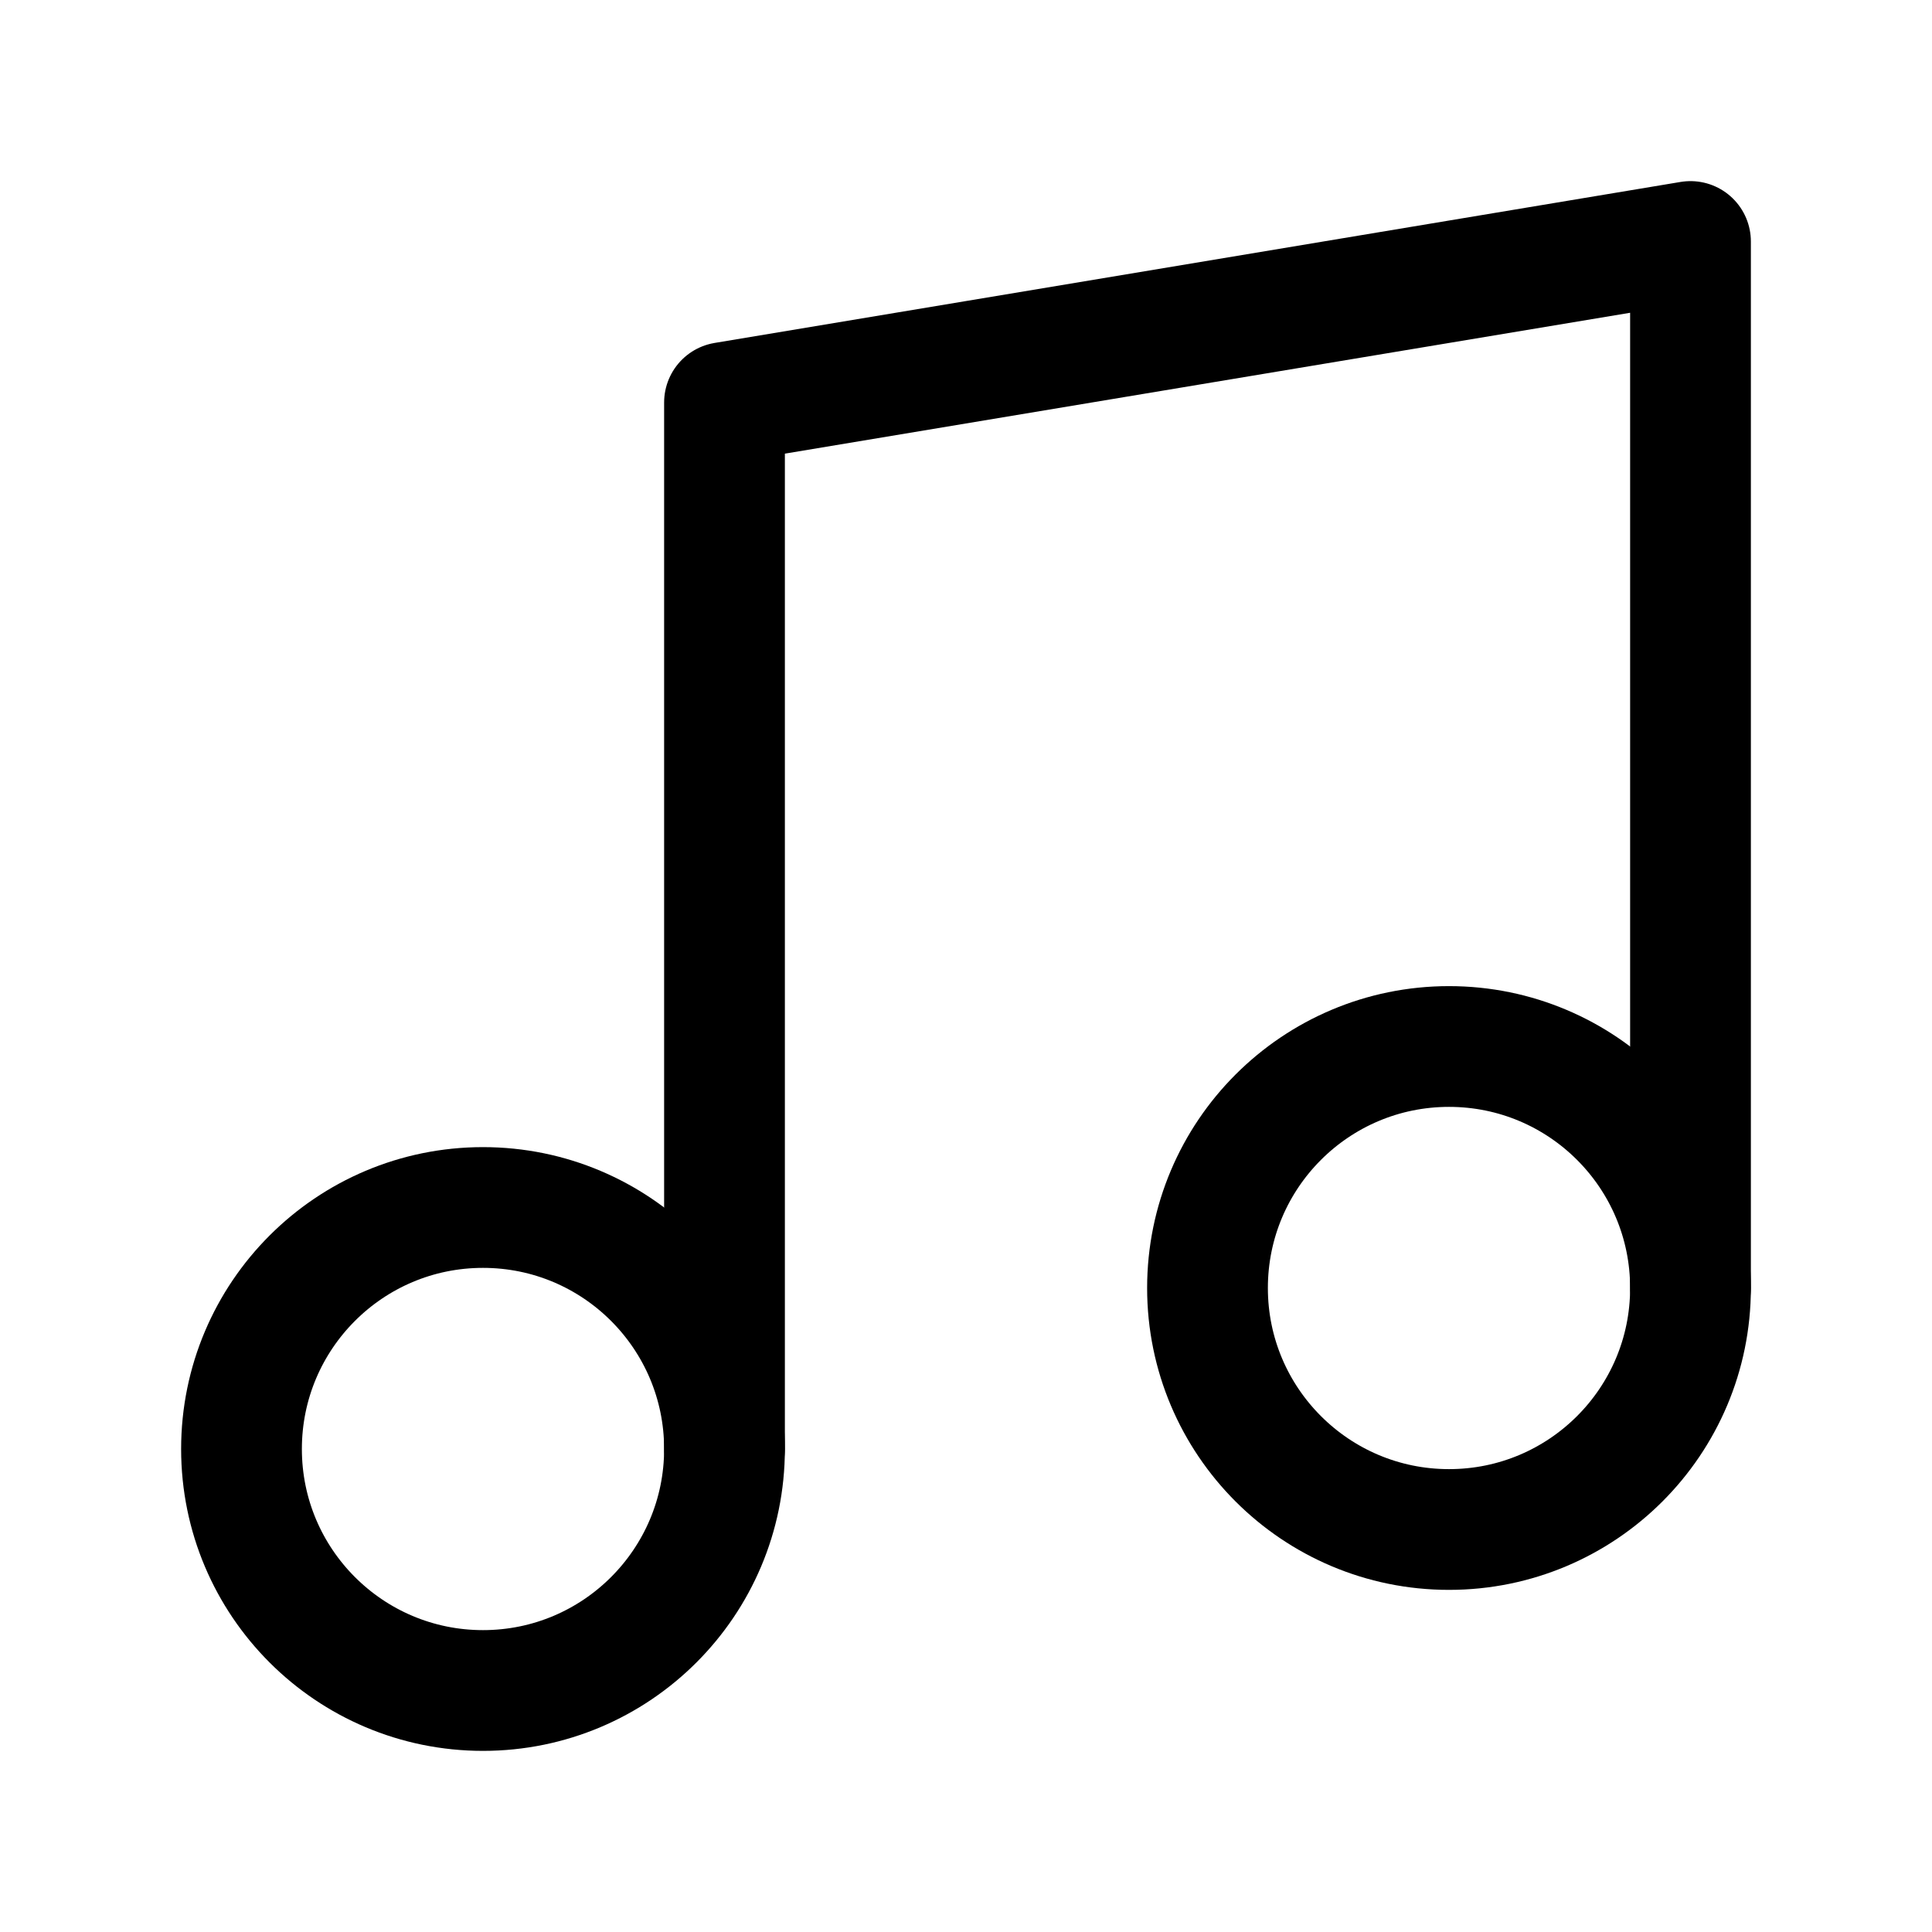
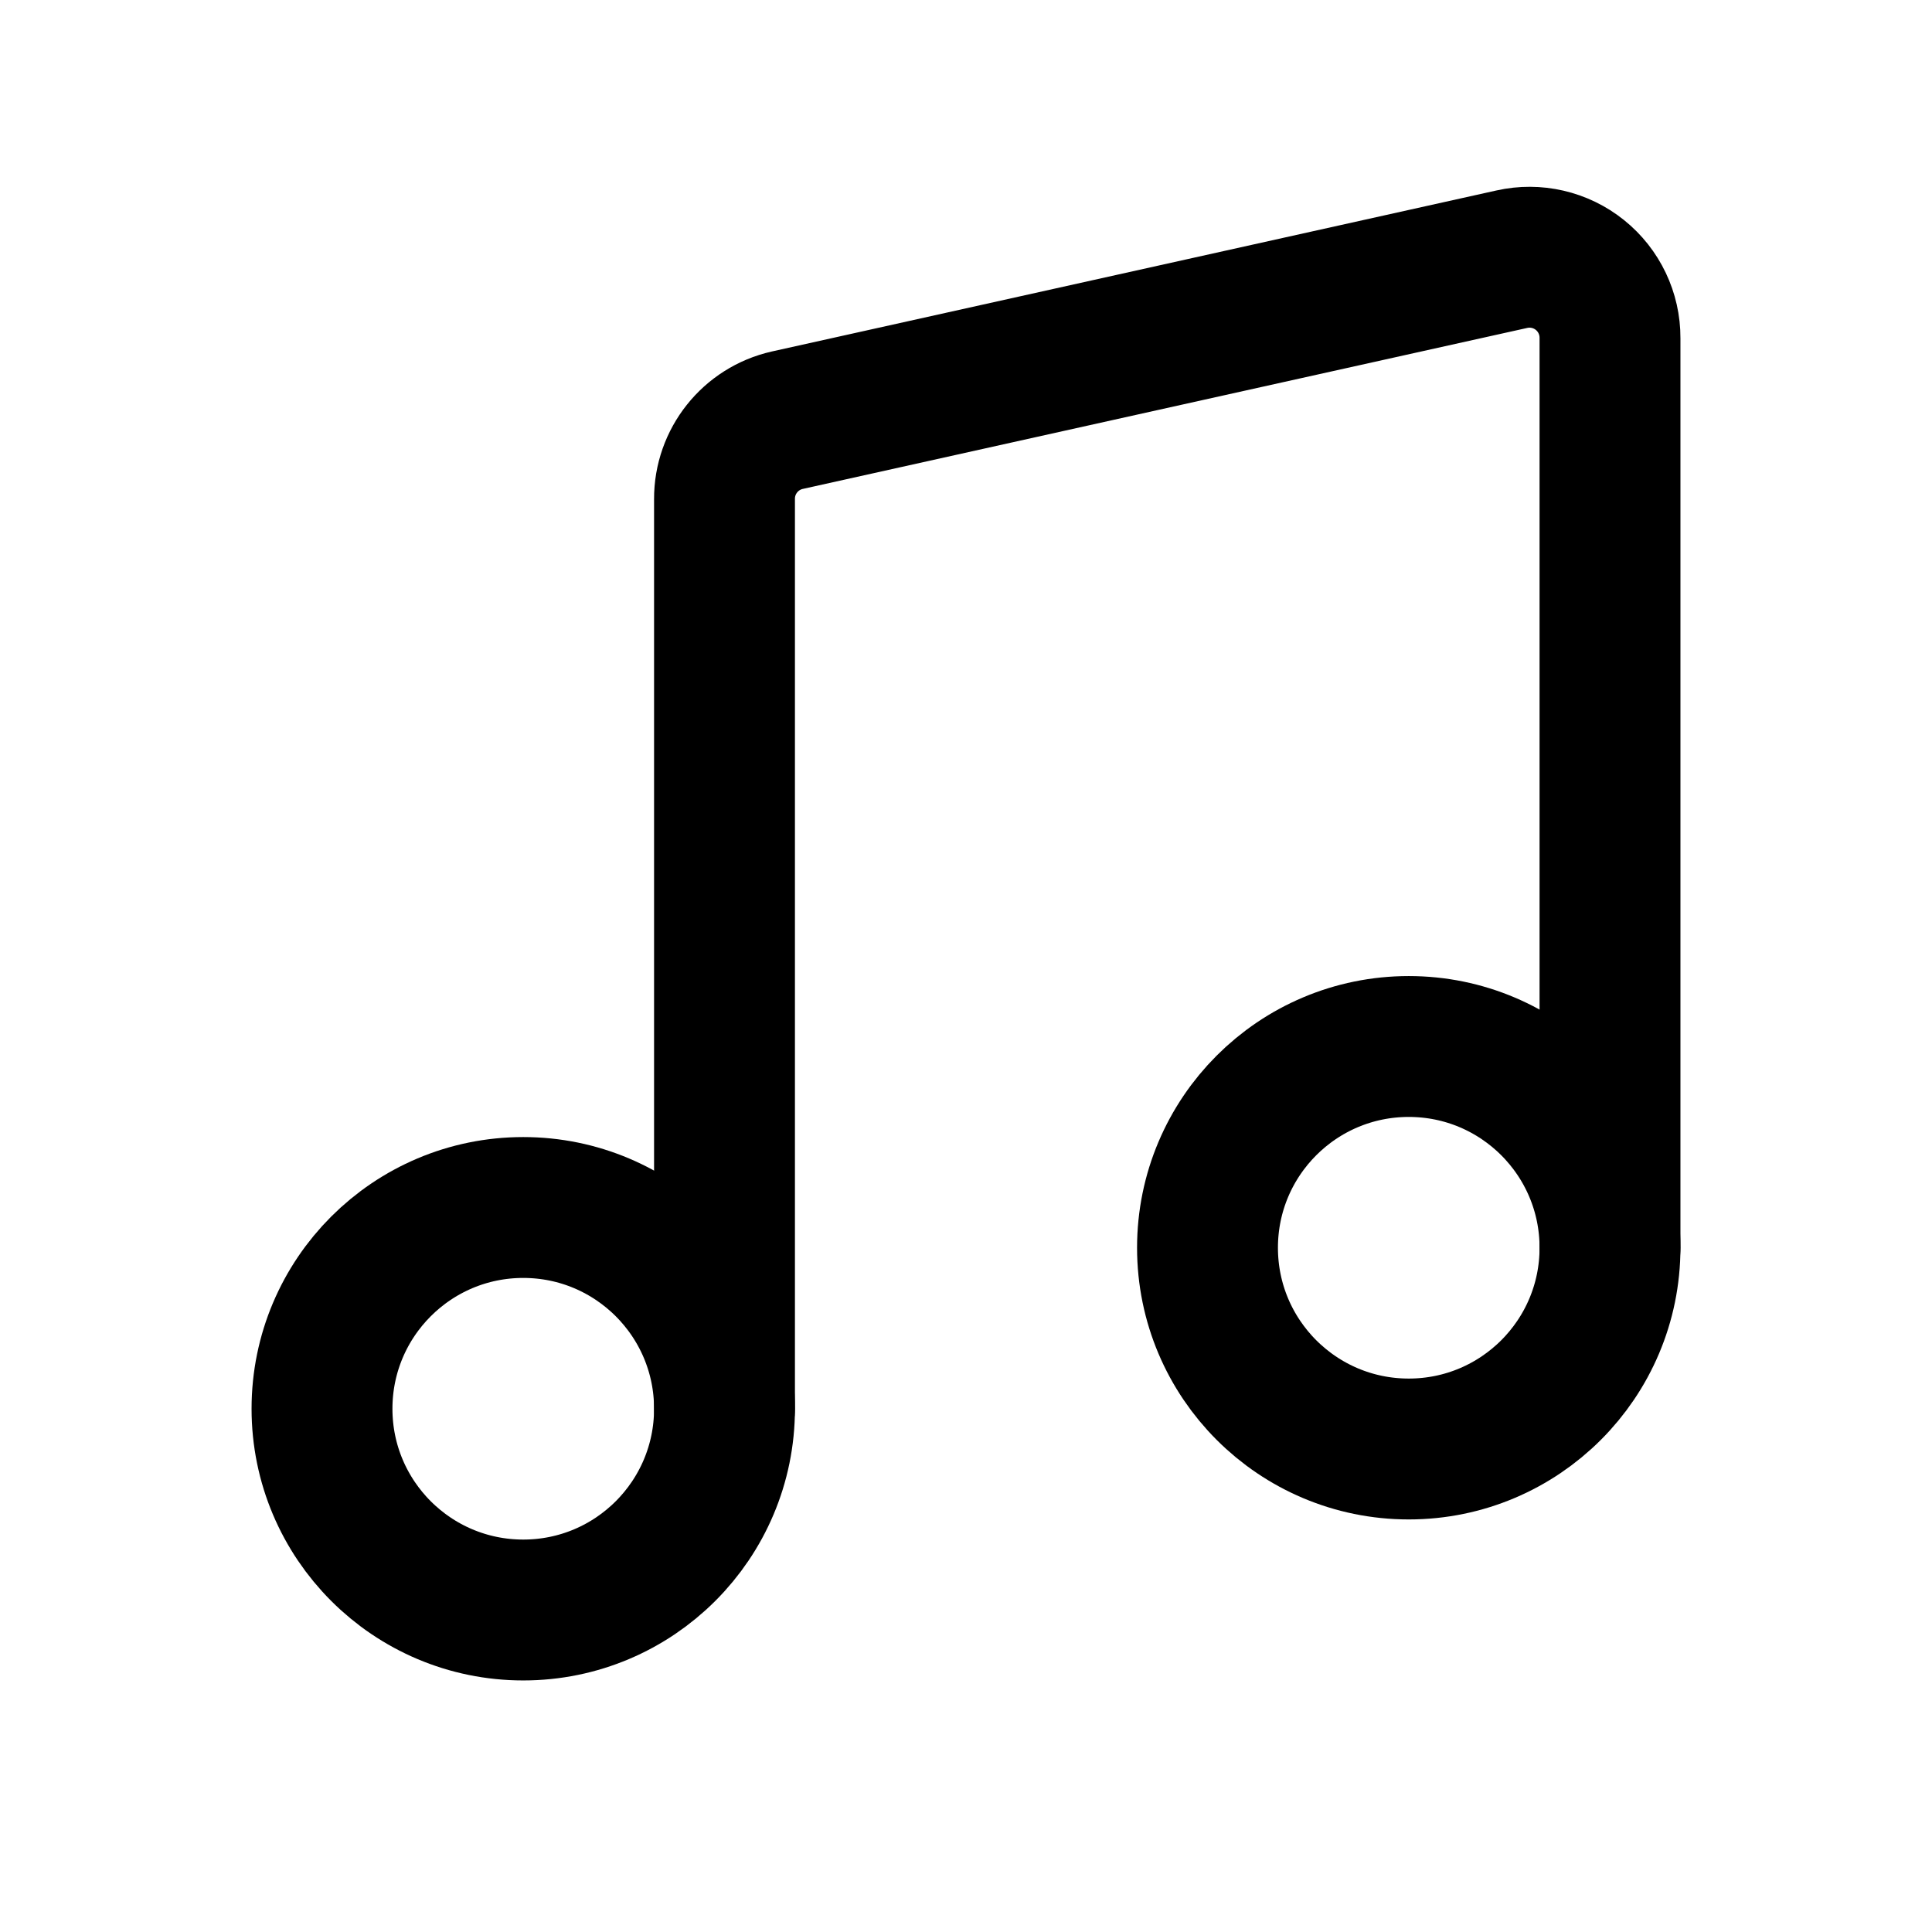
- <svg xmlns="http://www.w3.org/2000/svg" viewBox="0 0 24 24" fill="none" stroke="currentColor" stroke-width="1.5" stroke-linecap="round" stroke-linejoin="round">
-   <path d="M9 18V5l12-2v13" />
-   <circle cx="6" cy="18" r="3" />
-   <circle cx="18" cy="16" r="3" />
+ <svg xmlns="http://www.w3.org/2000/svg" width="16" height="16" viewBox="0 0 24 24" fill="none" stroke="currentColor" stroke-width="1.75" stroke-linecap="round" stroke-linejoin="round">
+   <path d="M9 17.5V6.2a1 1 0 0 1 .78-.98l9-2a1 1 0 0 1 1.22.98V15.5" />
+   <circle cx="6.5" cy="17.5" r="2.5" />
+   <circle cx="17.5" cy="15.5" r="2.5" />
</svg>
